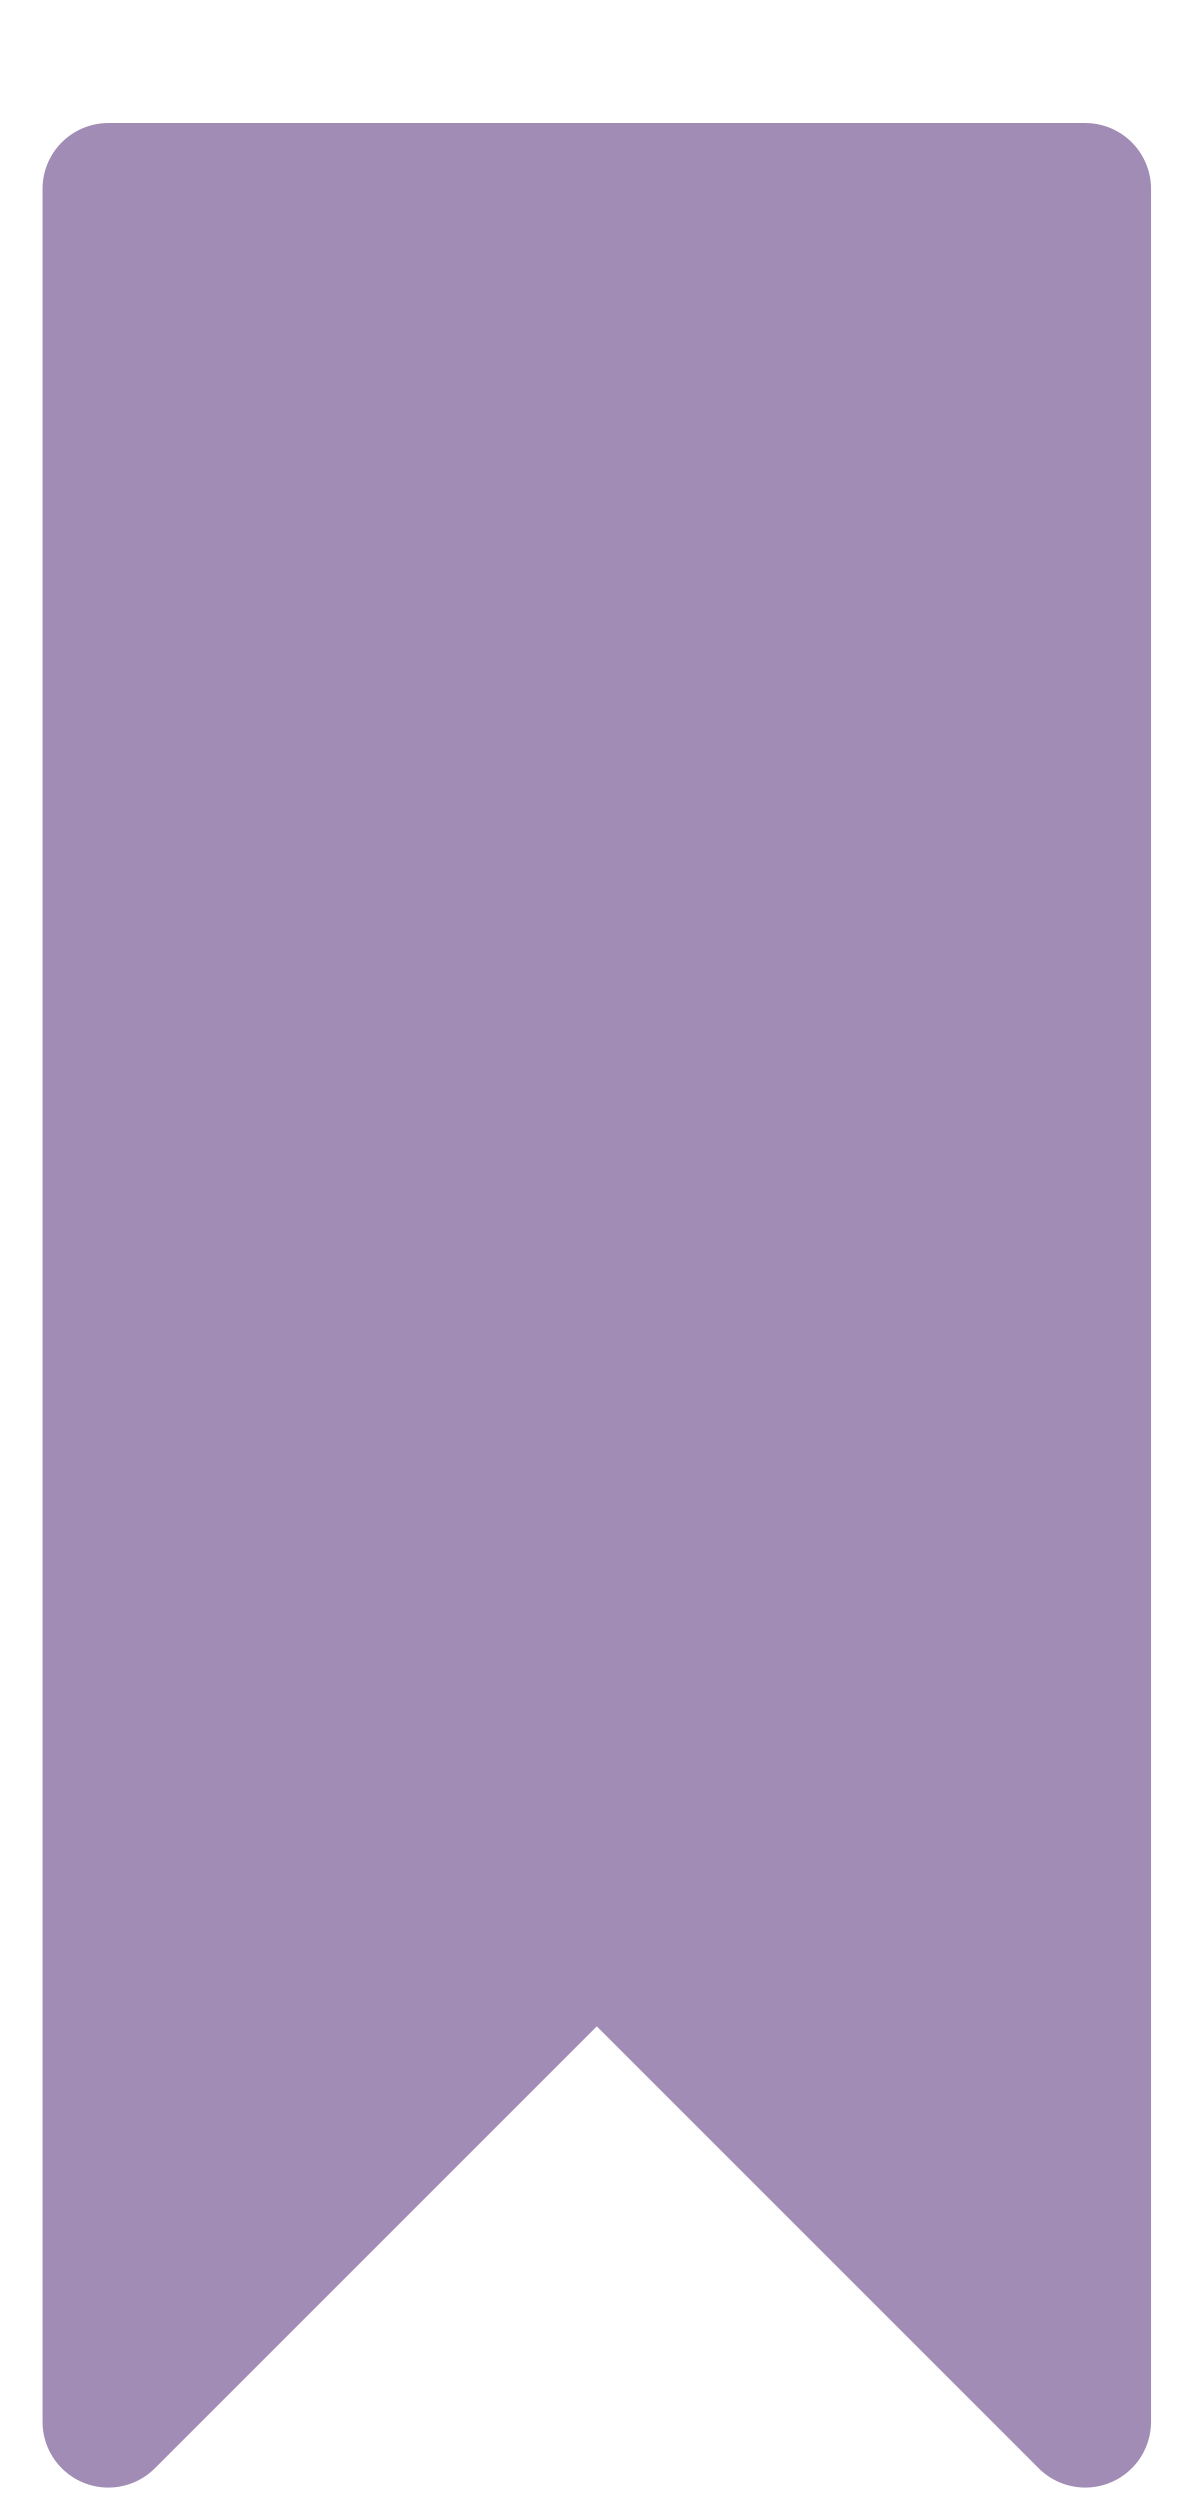
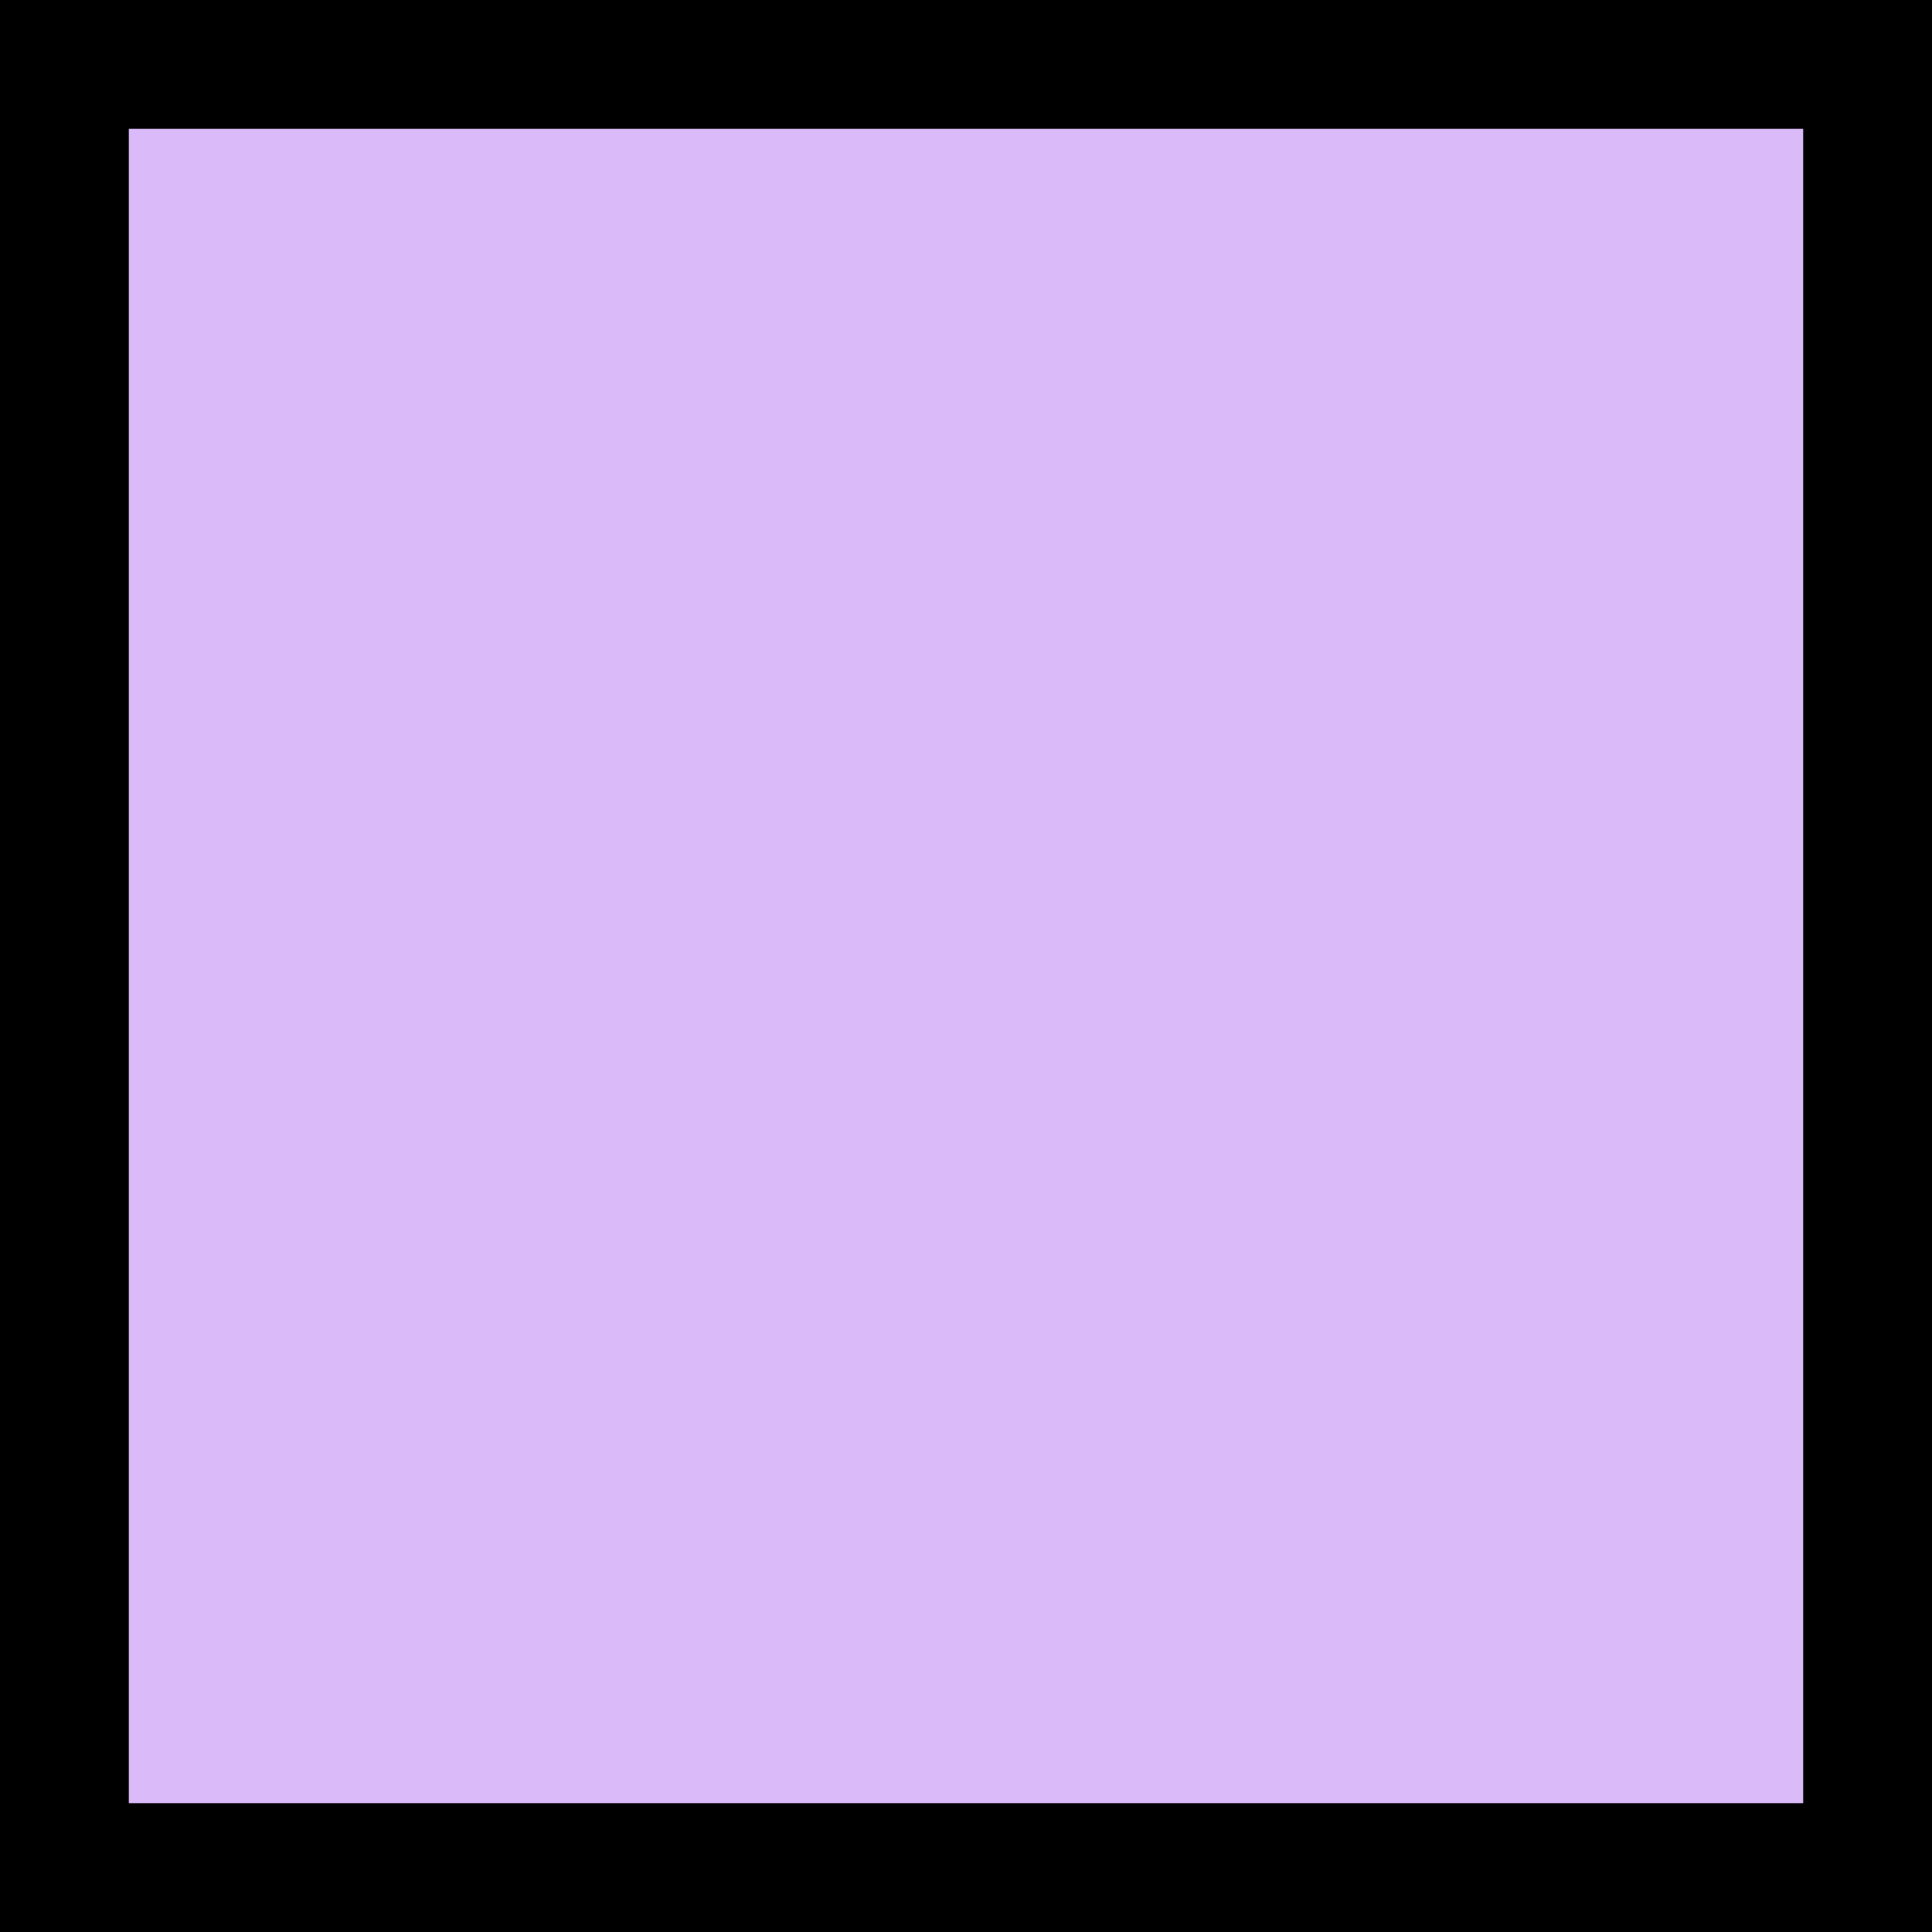
- <svg xmlns="http://www.w3.org/2000/svg" width="9px" height="19px" viewBox="0 0 9 19" version="1.1" class="arbeidslisteikon__svg">
-   <g id="Symbols" stroke="none" stroke-width="1" fill="none" fill-rule="evenodd" stroke-linecap="round" stroke-linejoin="round">
-     <g id="Arbeidslisteikon lilla" transform="translate(4.727922, 9.727922)            rotate(-45)            translate(-5, -9.727922)            translate(-4.272078, 0.727922)" stroke="#A18CB5" fill="#A18CB5">
-       <polygon id="Stroke-3449" points="5.625 17.625 5.625 12.375 0.375 12.375 12.375 0.375 17.625 5.625" />
-     </g>
-   </g>
+ <svg xmlns="http://www.w3.org/2000/svg" width="30" height="30" viewBox="0 0 30 30" fill="none" class="arbeidslisteikon__svg arbeidslisteikon__svg__lilla">
+   <rect x="1" y="1" width="28" height="28" fill="#DBBAF9" stroke="black" stroke-width="2" />
</svg>
